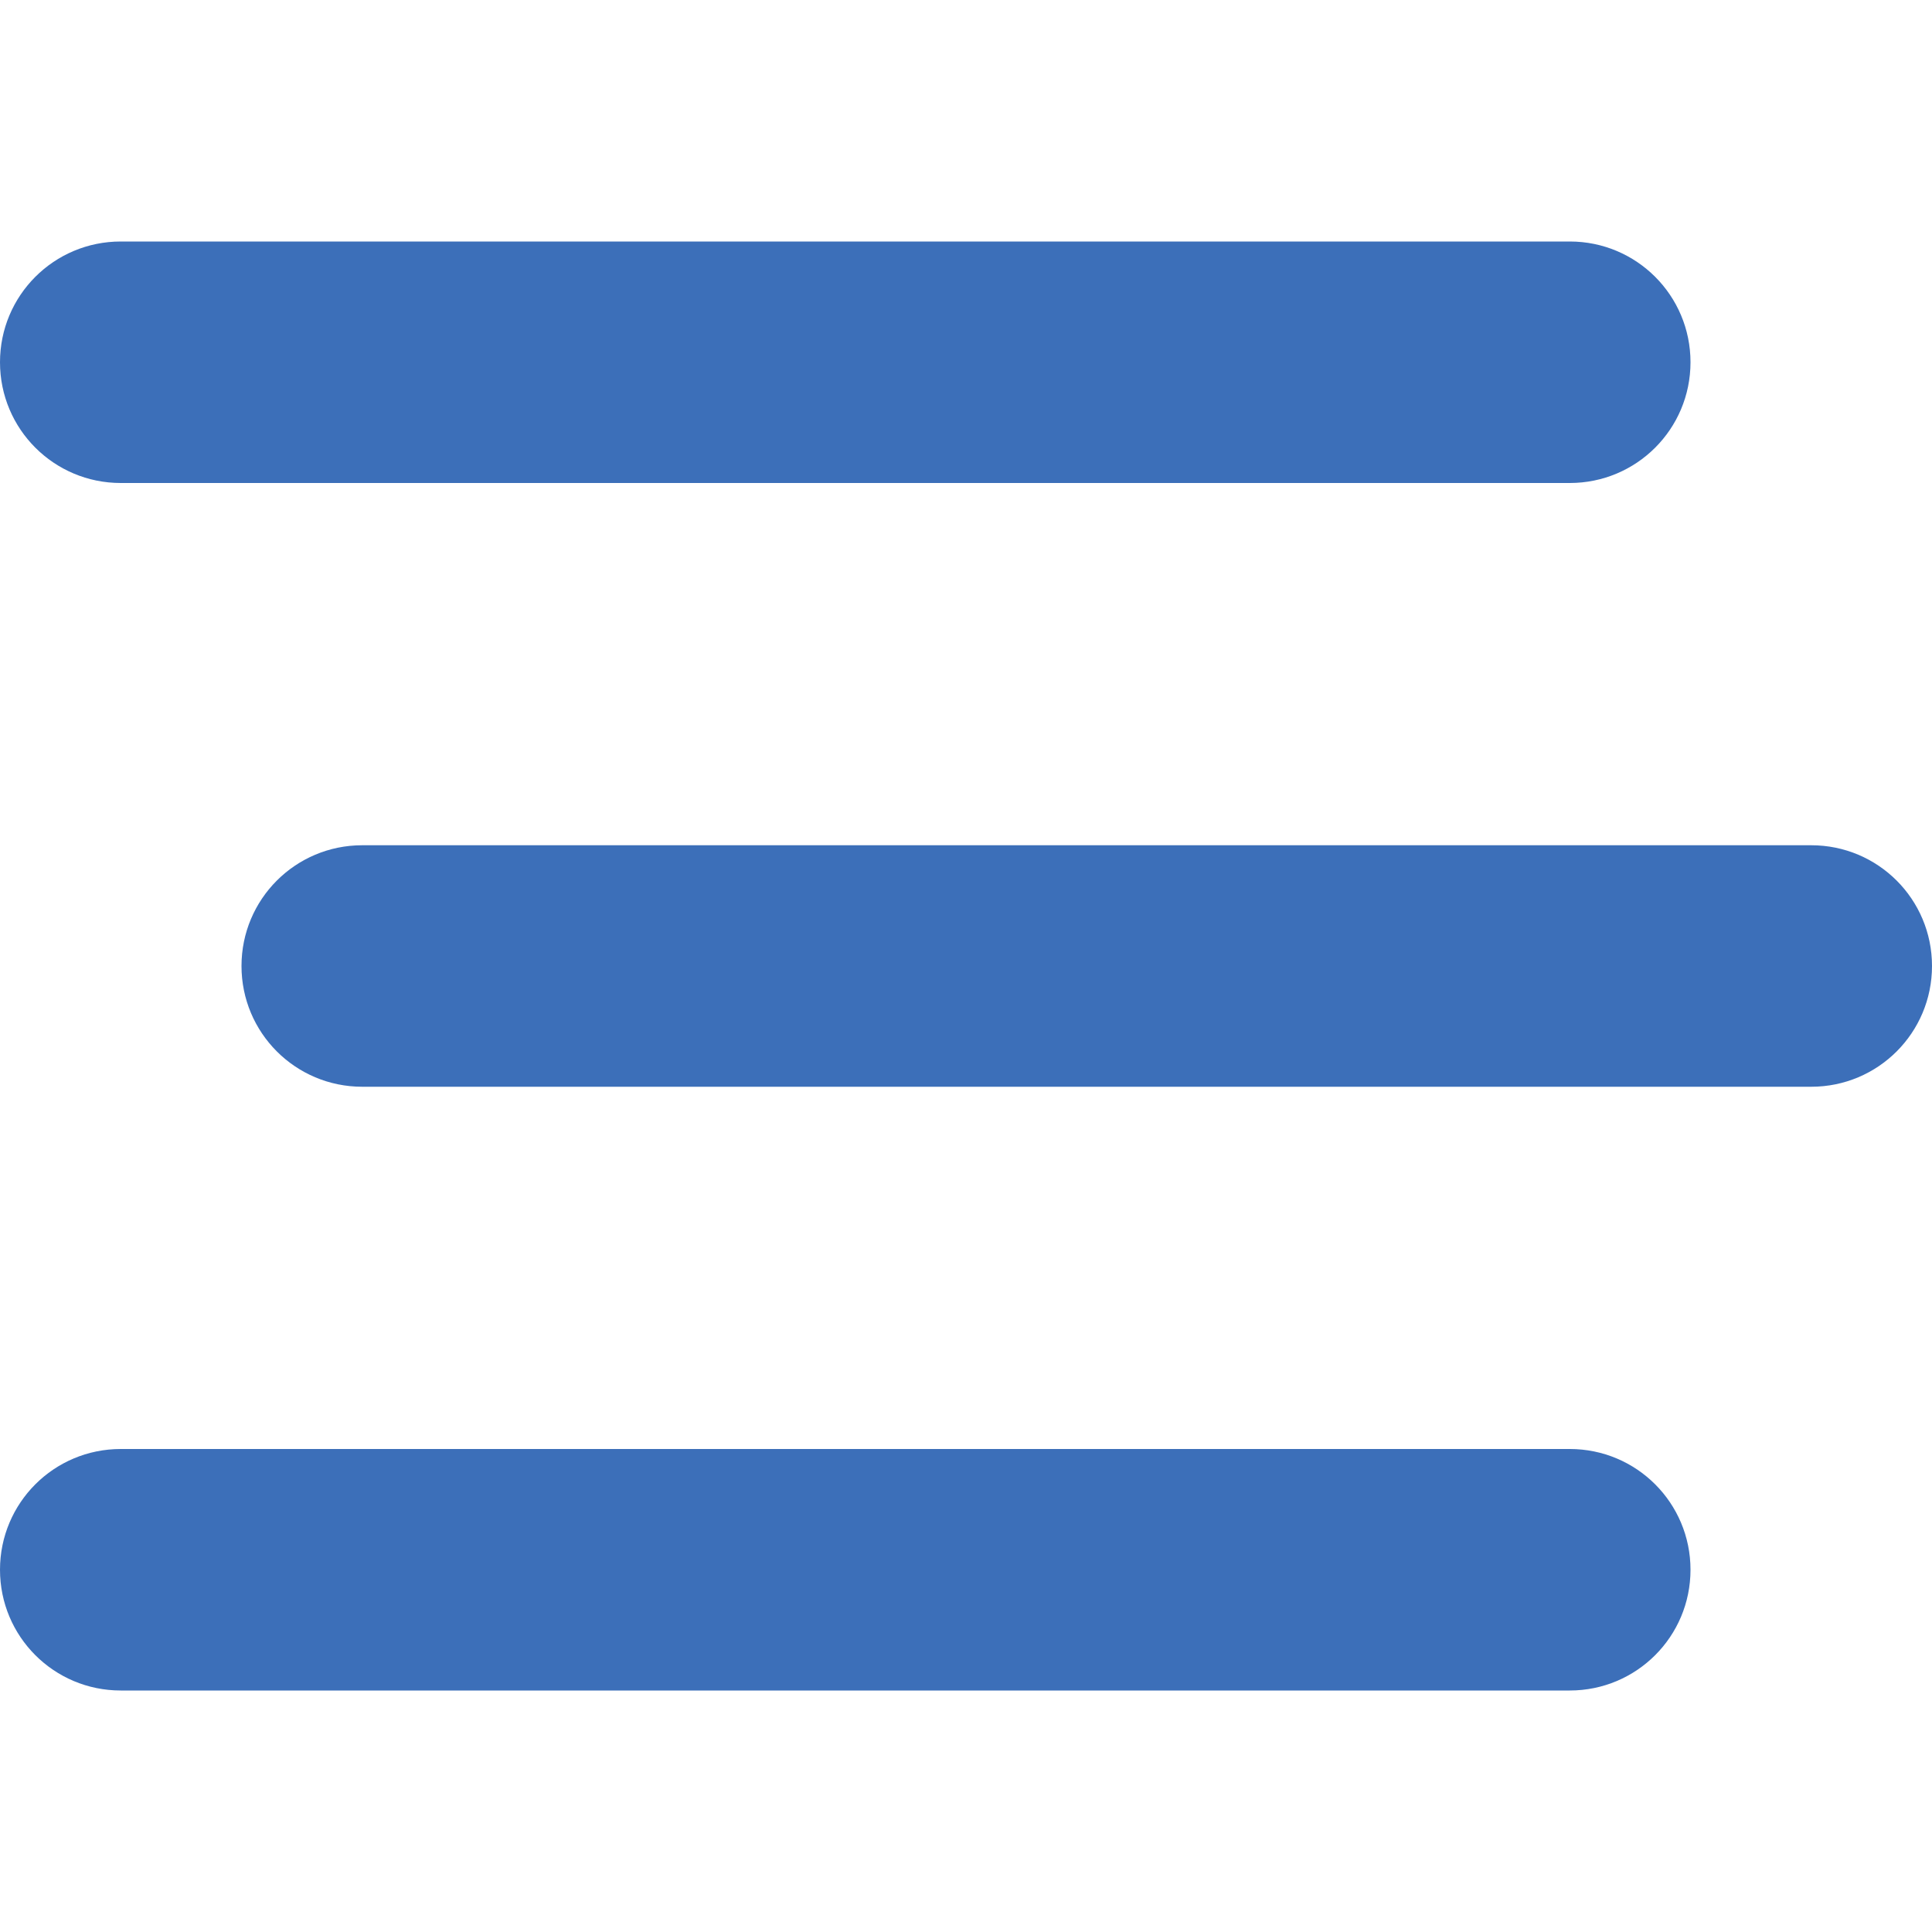
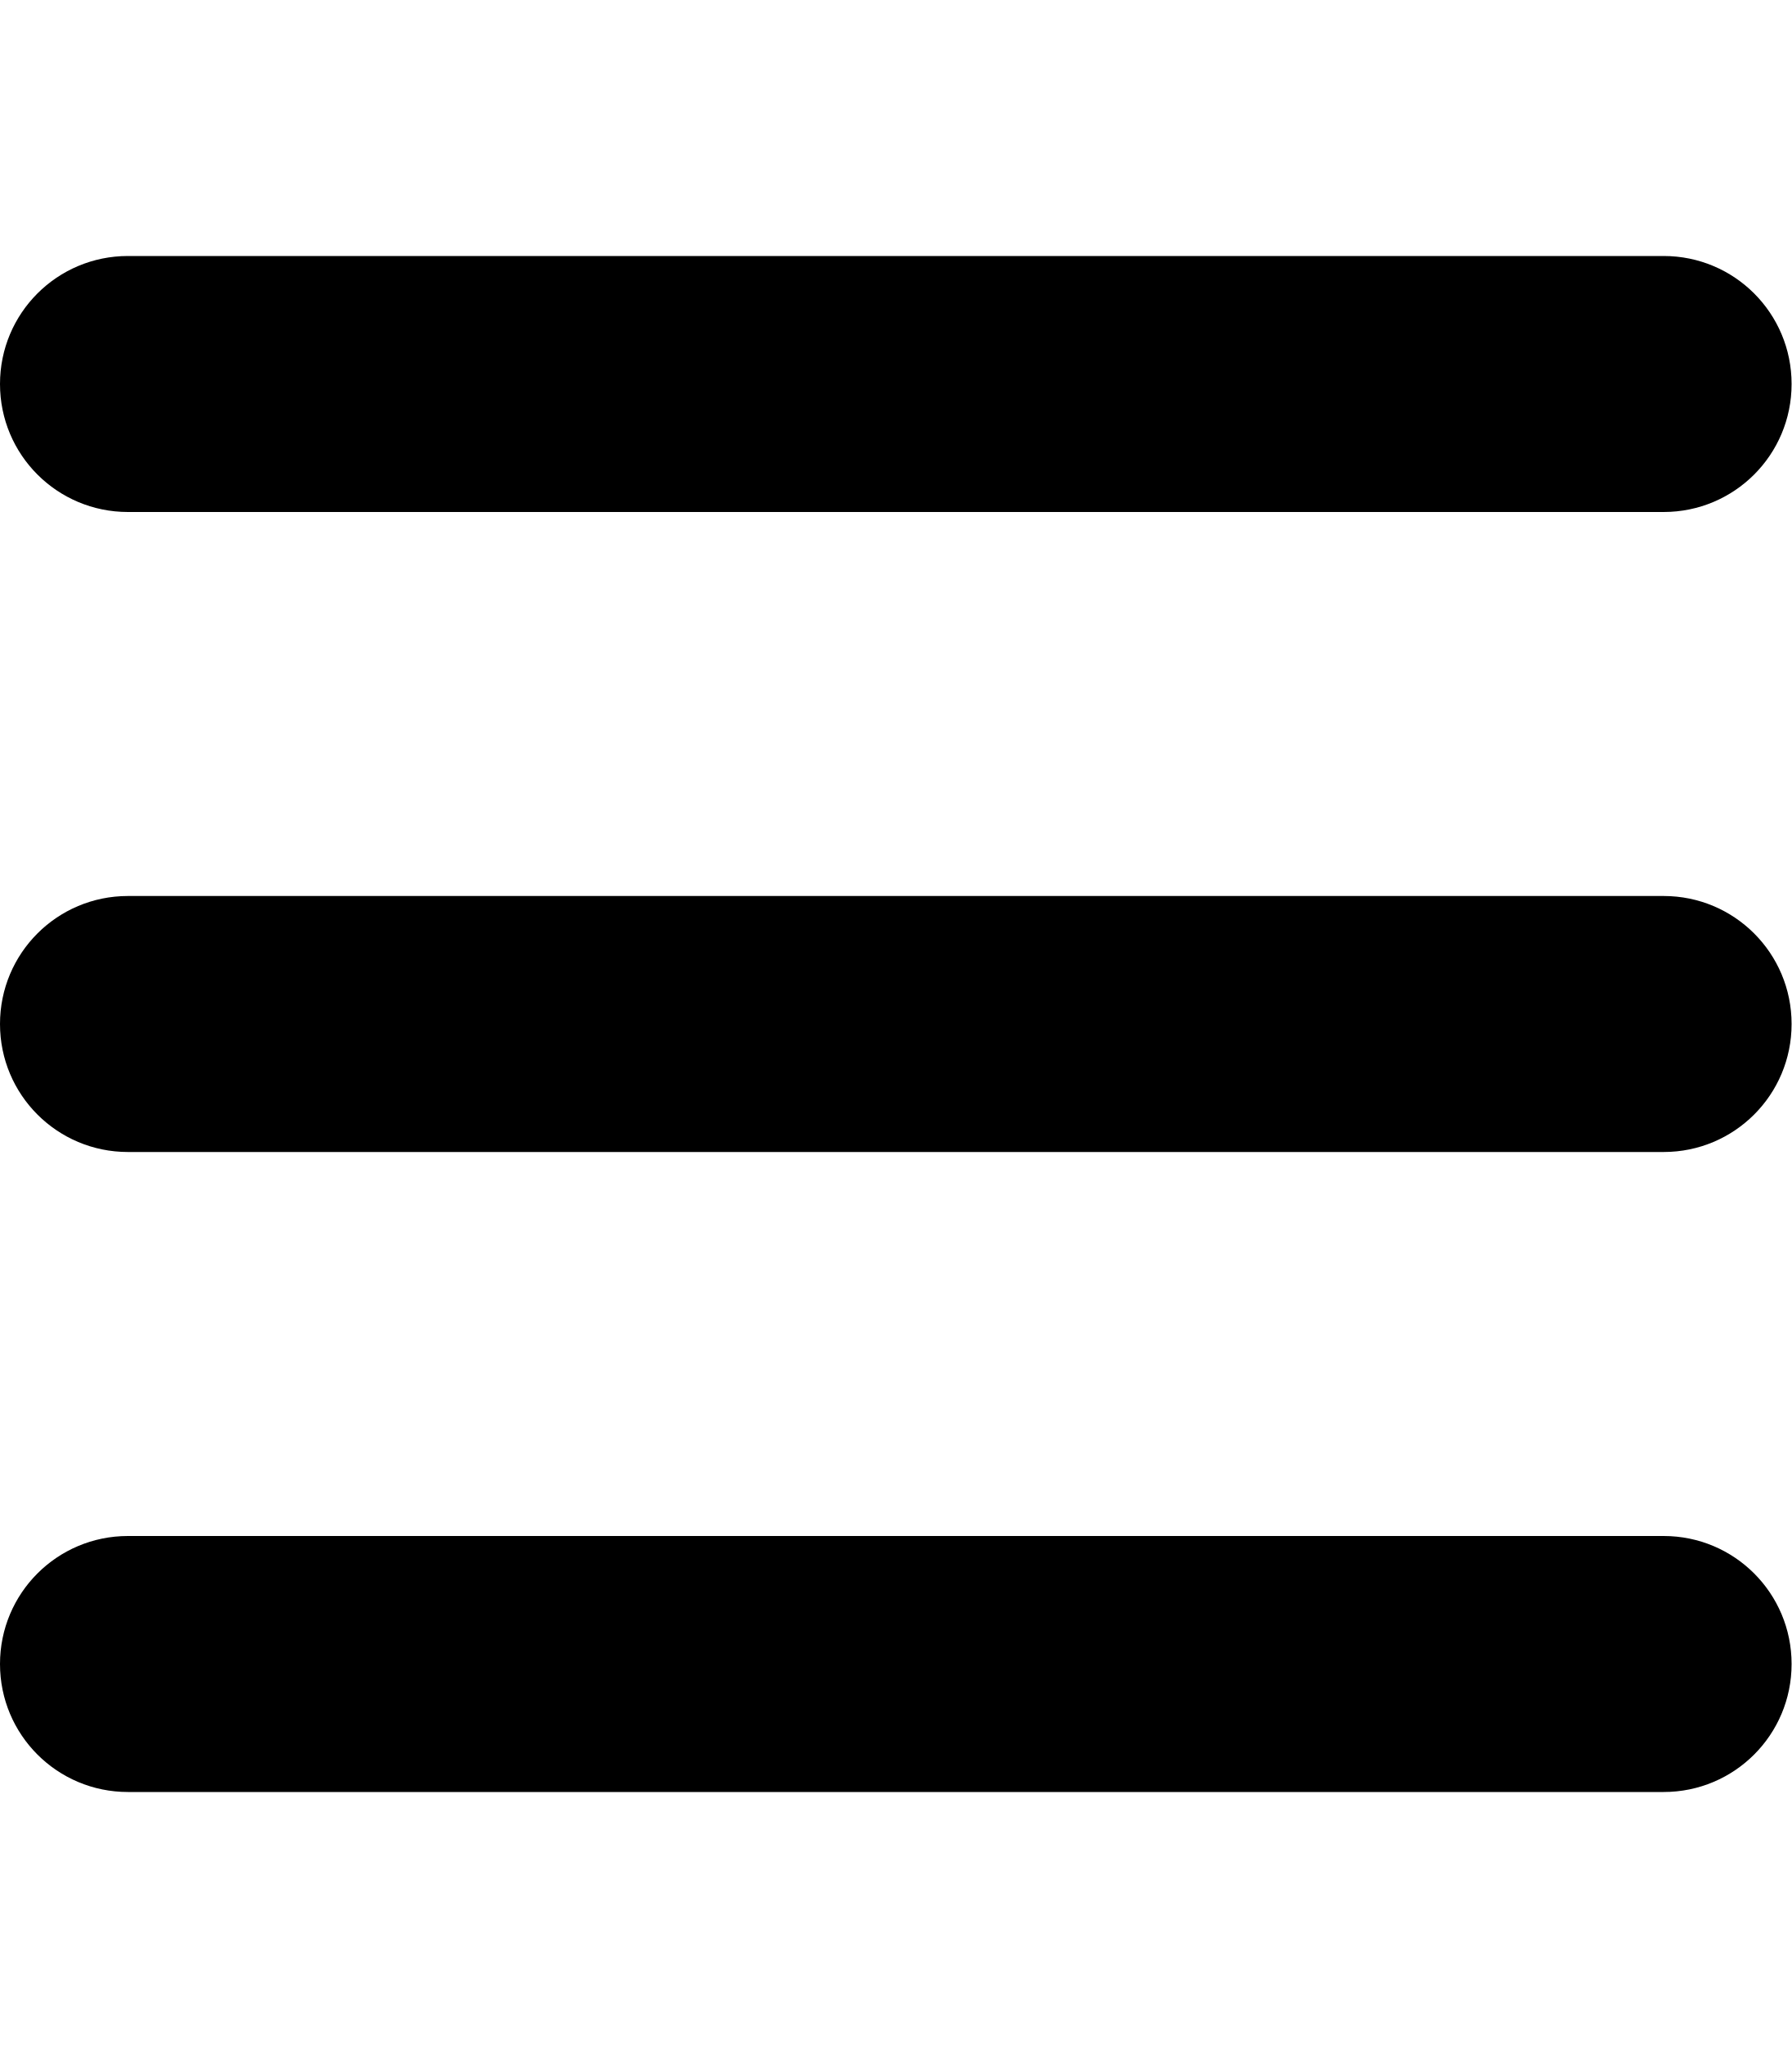
- <svg xmlns="http://www.w3.org/2000/svg" fill="#3C6FB9" viewBox="0 0 512 512">
-   <path d="M0 96C0 78.3 14.3 64 32 64H416c17.7 0 32 14.3 32 32s-14.3 32-32 32H32C14.3 128 0 113.7 0 96zM64 256c0-17.7 14.3-32 32-32H480c17.7 0 32 14.3 32 32s-14.3 32-32 32H96c-17.7 0-32-14.3-32-32zM448 416c0 17.7-14.3 32-32 32H32c-17.7 0-32-14.3-32-32s14.3-32 32-32H416c17.7 0 32 14.3 32 32z" />
+ <svg xmlns="http://www.w3.org/2000/svg" viewBox="0 0 448 512">
+   <path d="M0 96C0 78.3 14.3 64 32 64H416c17.7 0 32 14.3 32 32s-14.3 32-32 32H32C14.3 128 0 113.7 0 96zM0 256c0-17.7 14.3-32 32-32H416c17.7 0 32 14.3 32 32s-14.3 32-32 32H32c-17.7 0-32-14.3-32-32zM448 416c0 17.7-14.3 32-32 32H32c-17.7 0-32-14.3-32-32s14.3-32 32-32H416c17.7 0 32 14.3 32 32z" />
</svg>
